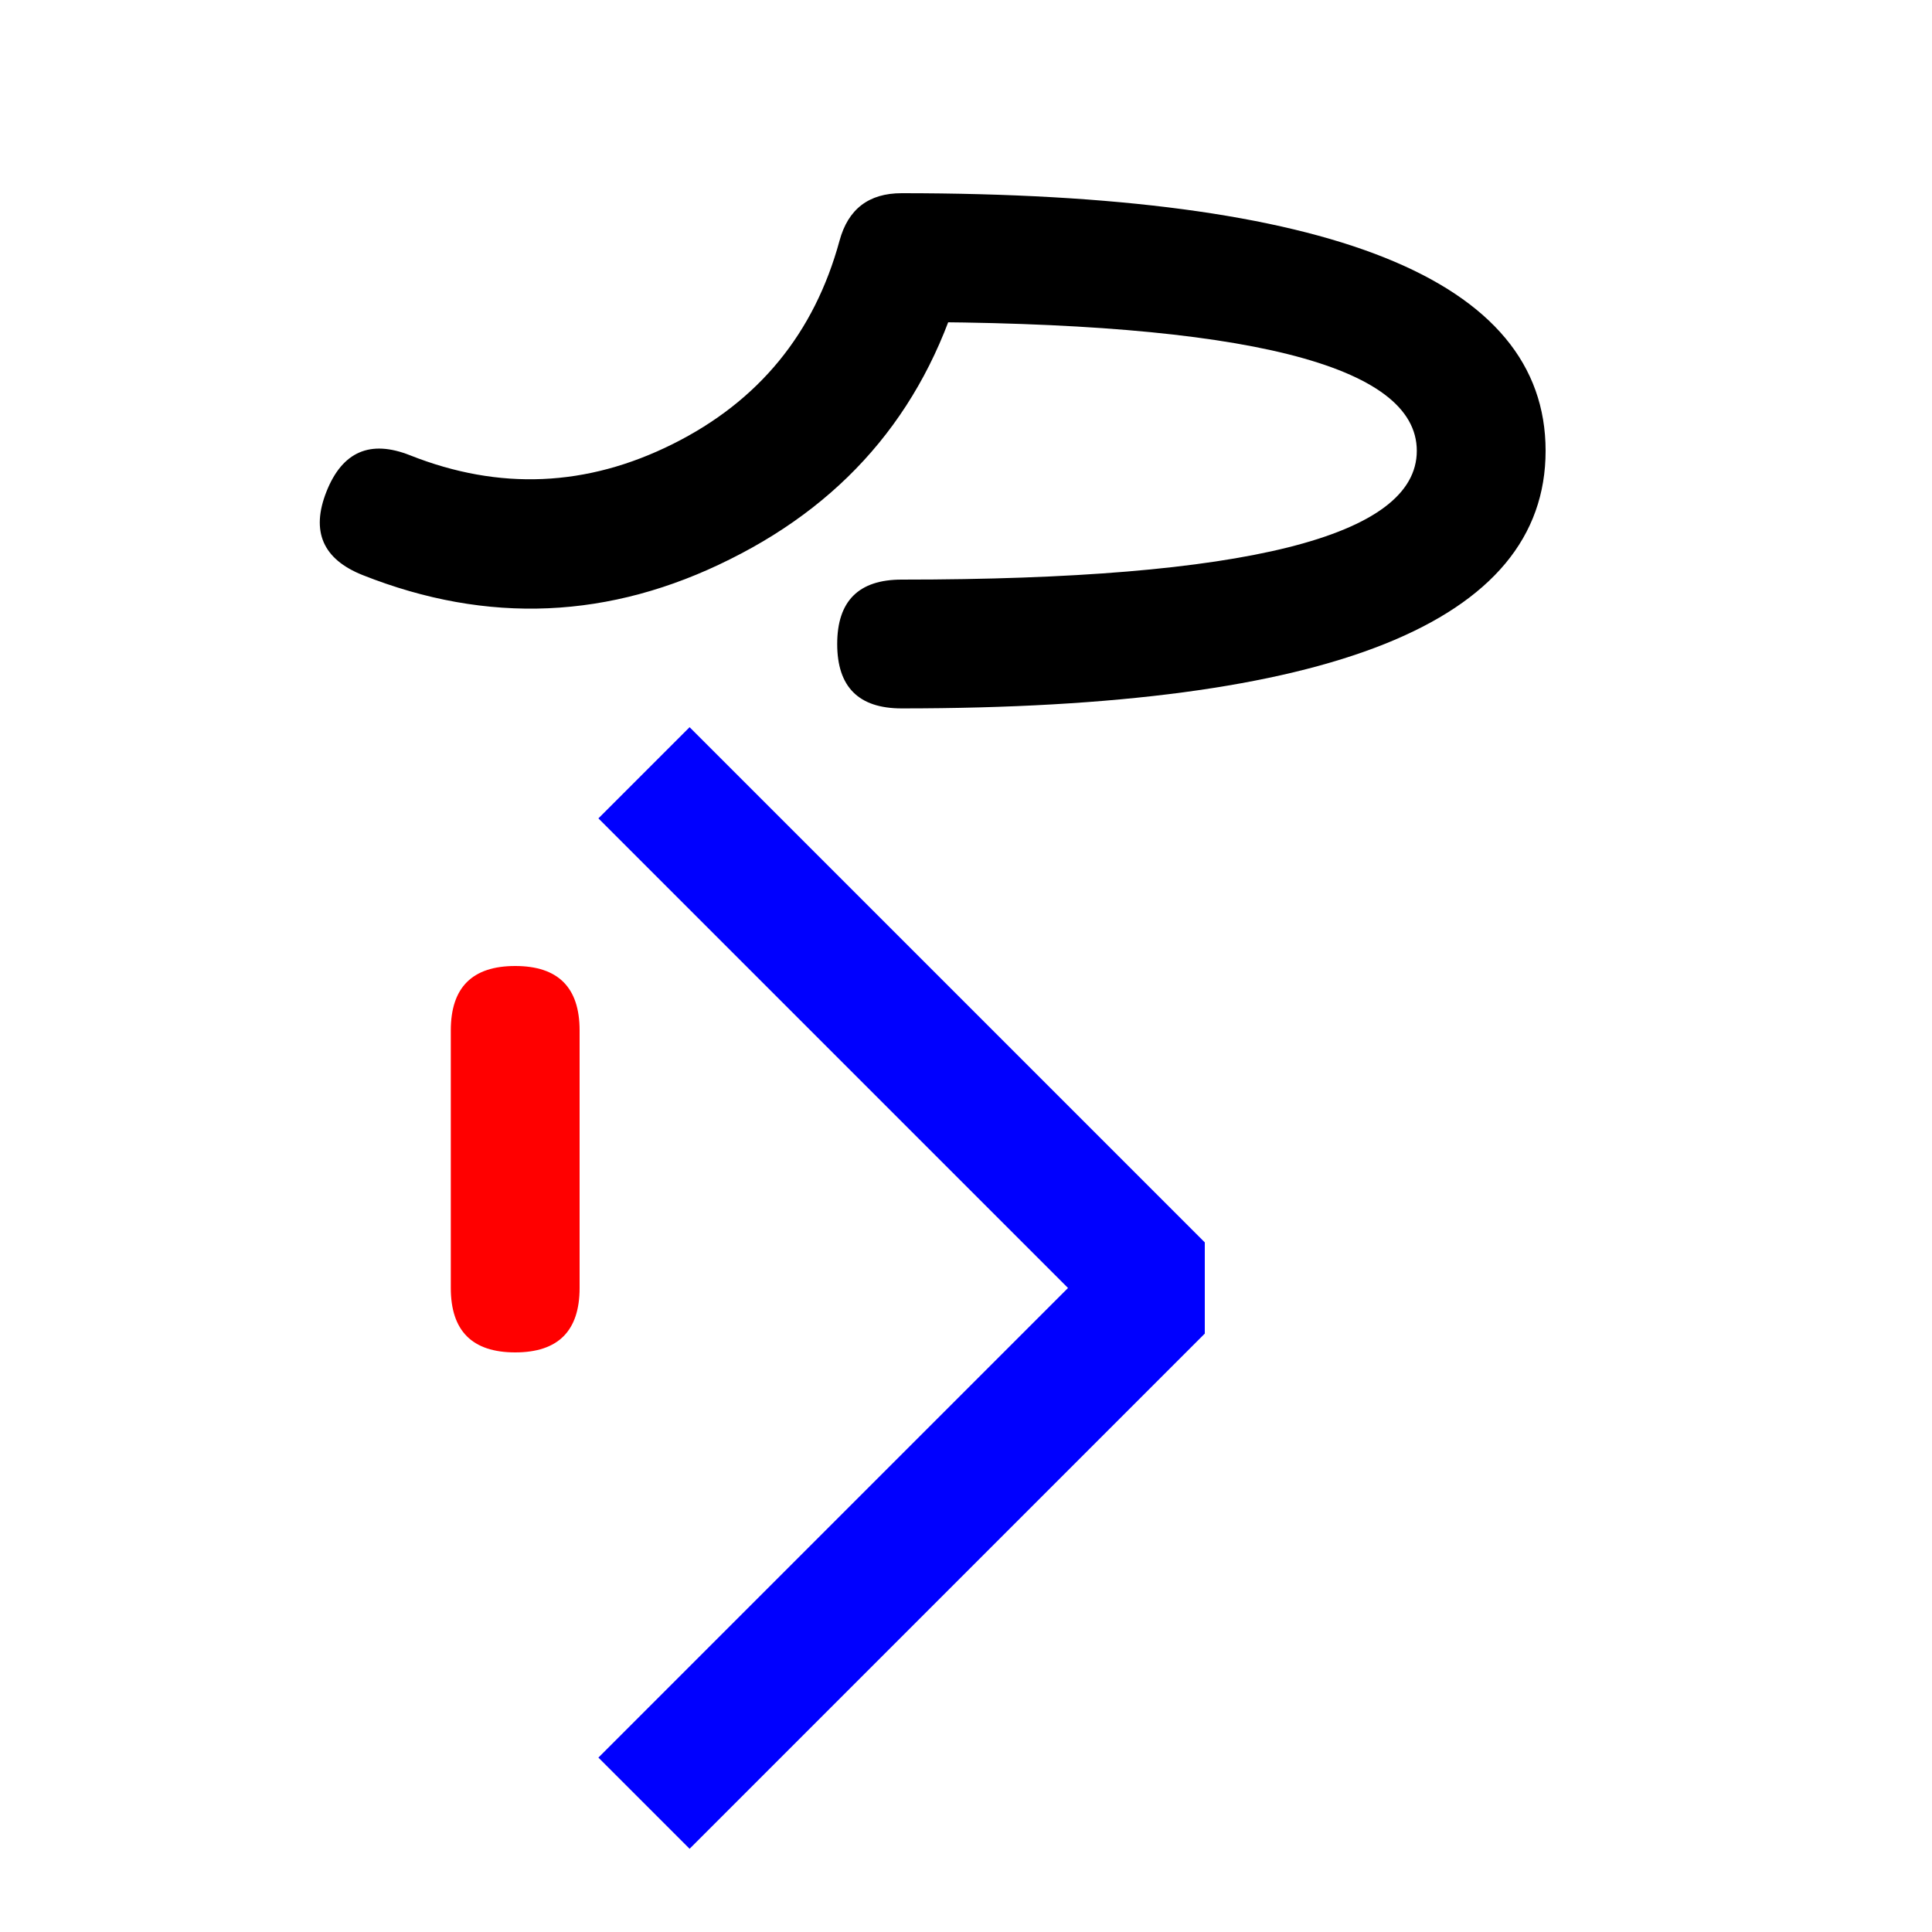
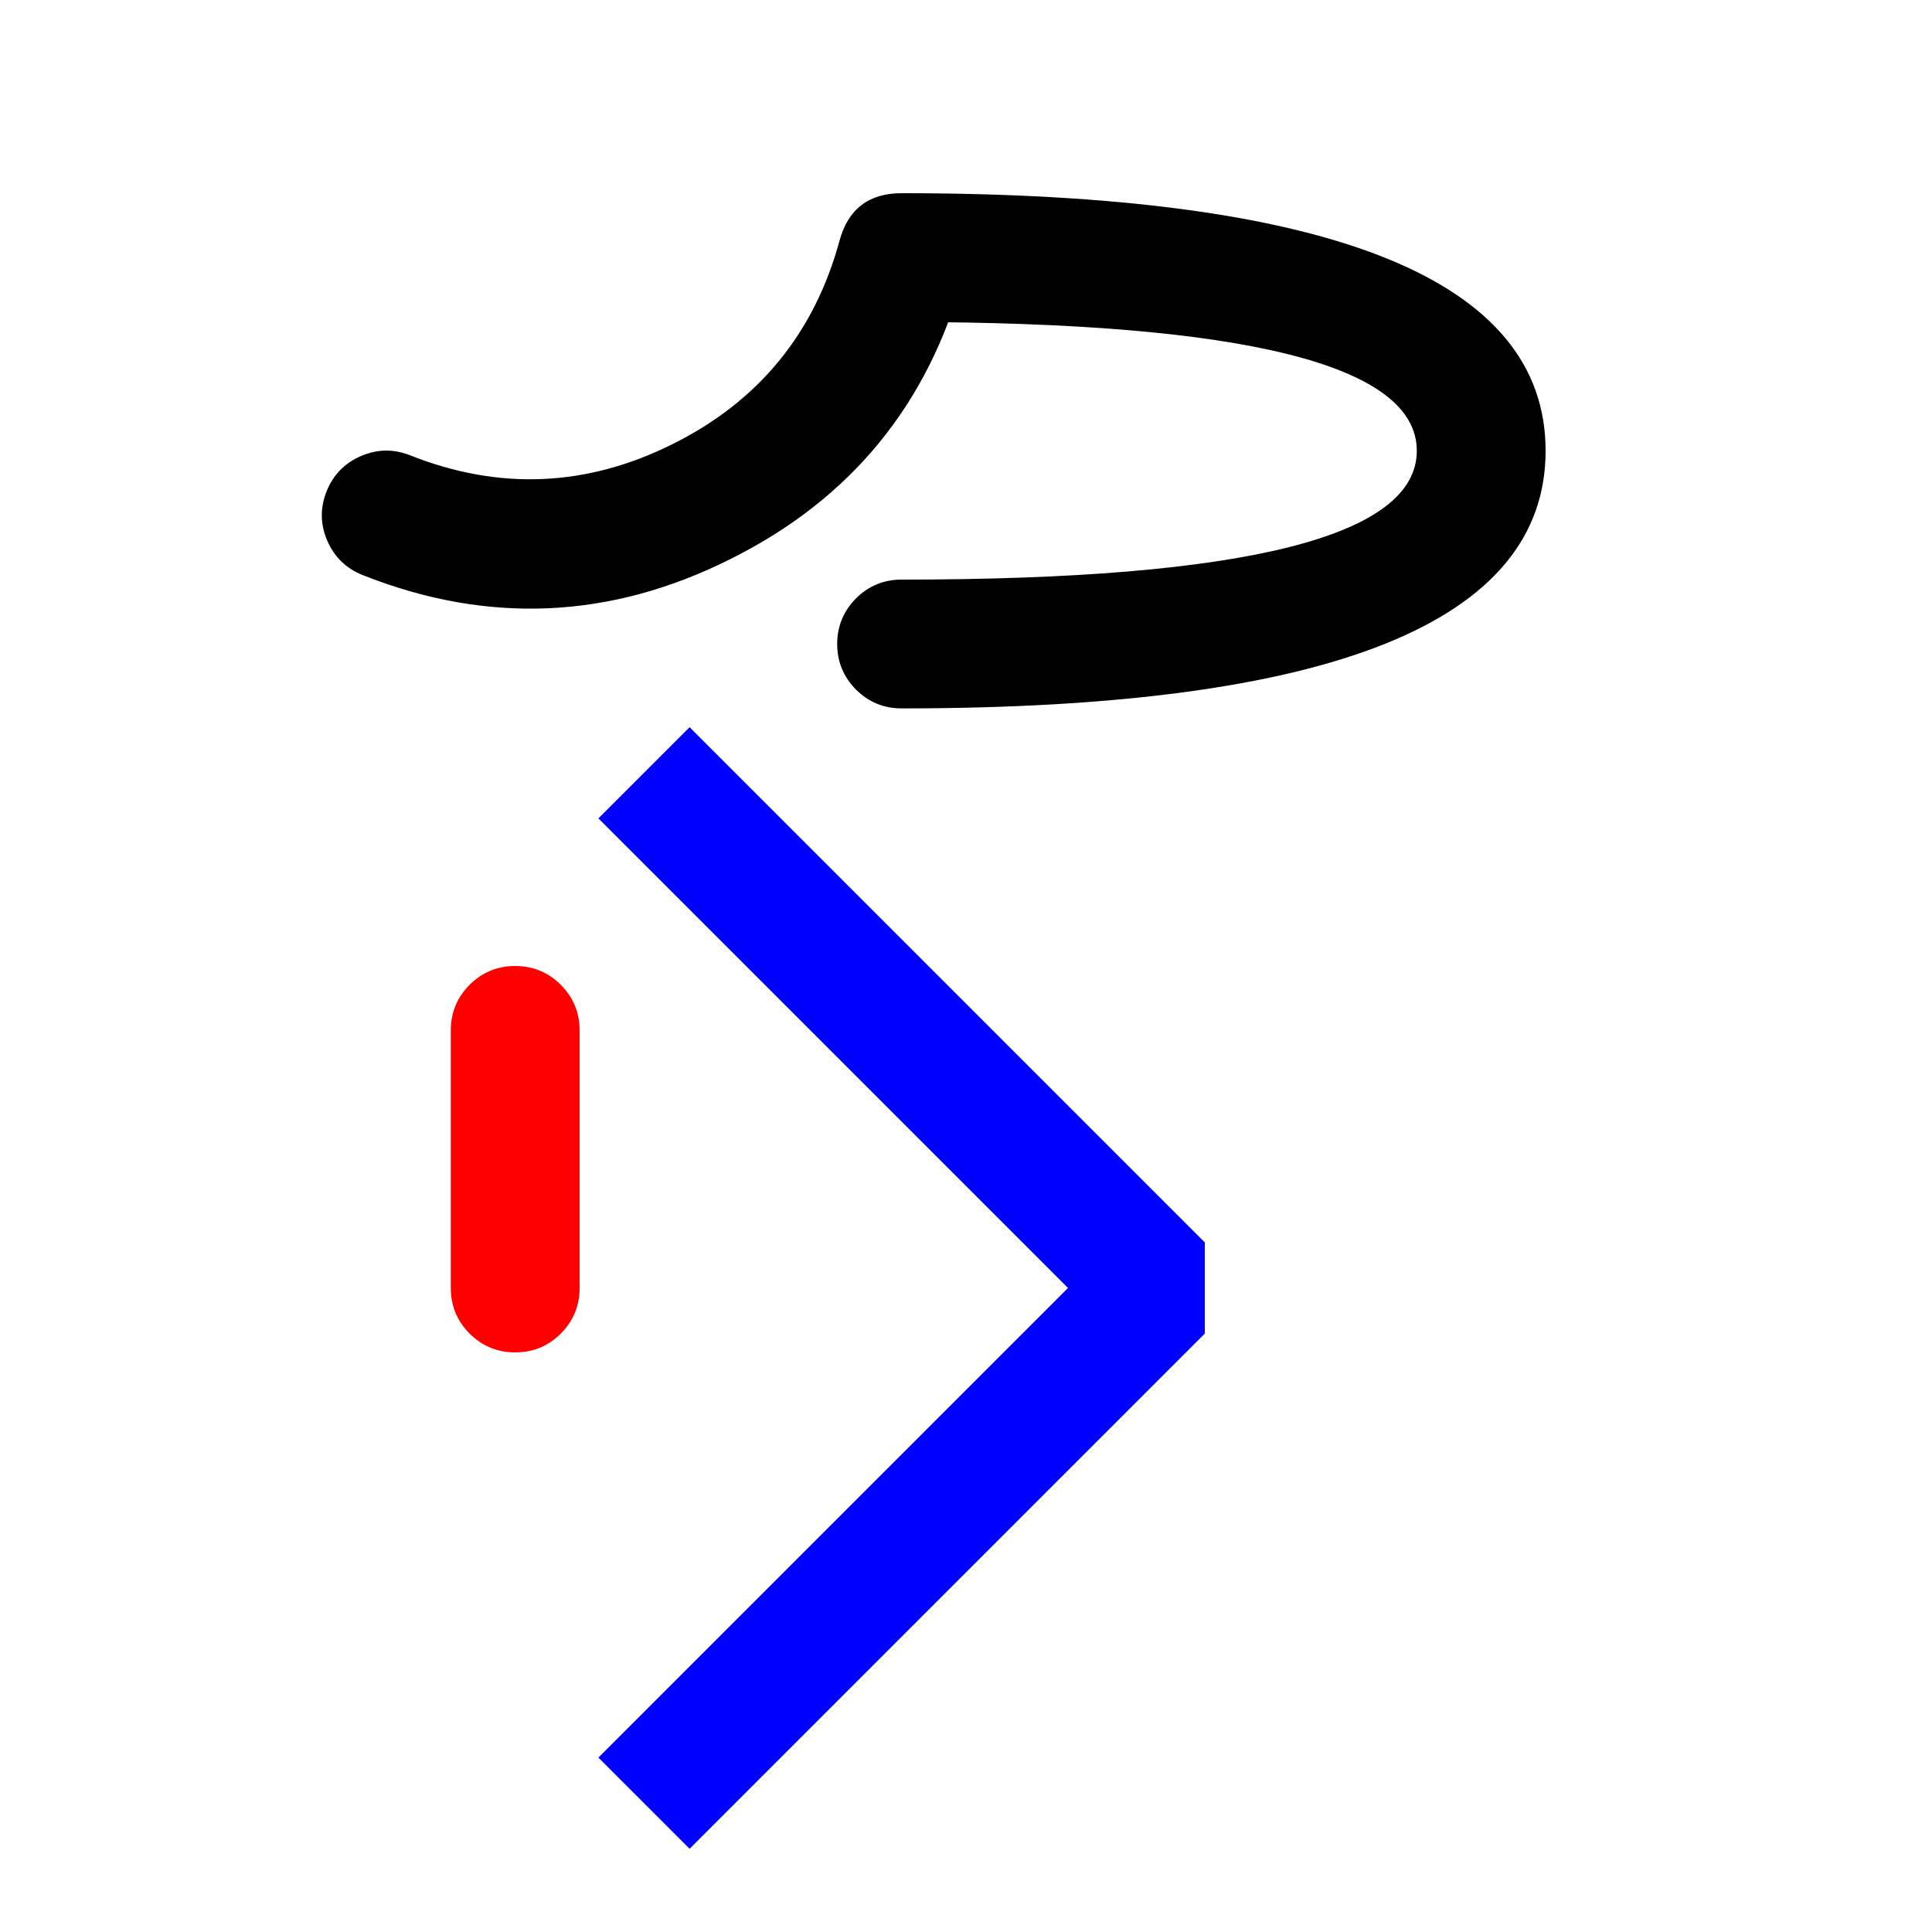
<svg xmlns="http://www.w3.org/2000/svg" width="512" height="512" viewBox="0 0 15 15">
-   <path fill="red" d="M4.5,8 L4.5,10 Q4.5,10.5 4,10.5 Q3.5,10.5 3.5,10 L3.5,8 Q3.5,7.5 4,7.5 Q4.5,7.5 4.5,8 Z" />
-   <path d="M7,4.5 Q11,4.5 11,3.5 Q11,2.5 7,2.5 L7,2 L7.482,2.131 Q7.072,3.643 5.67,4.341 Q4.271,5.042 2.816,4.465 Q2.351,4.28 2.535,3.816 Q2.72,3.351 3.184,3.535 Q4.223,3.947 5.224,3.447 Q6.224,2.948 6.518,1.869 Q6.618,1.5 7,1.5 Q12,1.5 12,3.5 Q12,5.5 7,5.5 Q6.5,5.5 6.5,5 Q6.5,4.5 7,4.5 Z" />
+   <path fill="red" d="M4.5,8 L4.5,10 Q4.5,10.207 4.354,10.354 Q4.207,10.5 4,10.5 Q3.793,10.5 3.646,10.354 Q3.5,10.207 3.5,10 L3.5,8 Q3.5,7.793 3.646,7.646 Q3.793,7.5 4,7.5 Q4.207,7.5 4.354,7.646 Q4.5,7.793 4.5,8 Z" />
+   <path d="M7,4.5 Q11,4.5 11,3.5 Q11,2.5 7,2.5 L7,2 L7.482,2.131 Q7.072,3.643 5.67,4.341 Q4.271,5.042 2.816,4.465 Q2.623,4.388 2.541,4.198 Q2.459,4.008 2.535,3.816 Q2.612,3.623 2.802,3.541 Q2.992,3.459 3.184,3.535 Q4.223,3.947 5.224,3.447 Q6.224,2.948 6.518,1.869 Q6.618,1.5 7,1.5 Q12,1.5 12,3.5 Q12,5.5 7,5.5 Q6.793,5.5 6.646,5.354 Q6.5,5.207 6.5,5 Q6.5,4.793 6.646,4.646 Q6.793,4.5 7,4.5 Z" />
  <path fill="blue" d="M5.354,5.646 L9.354,9.646 L9.354,10.354 L5.354,14.354 L4.646,13.646 L8.646,9.646 L9,10 L8.646,10.354 L4.646,6.354 L5.354,5.646 Z" />
</svg>
